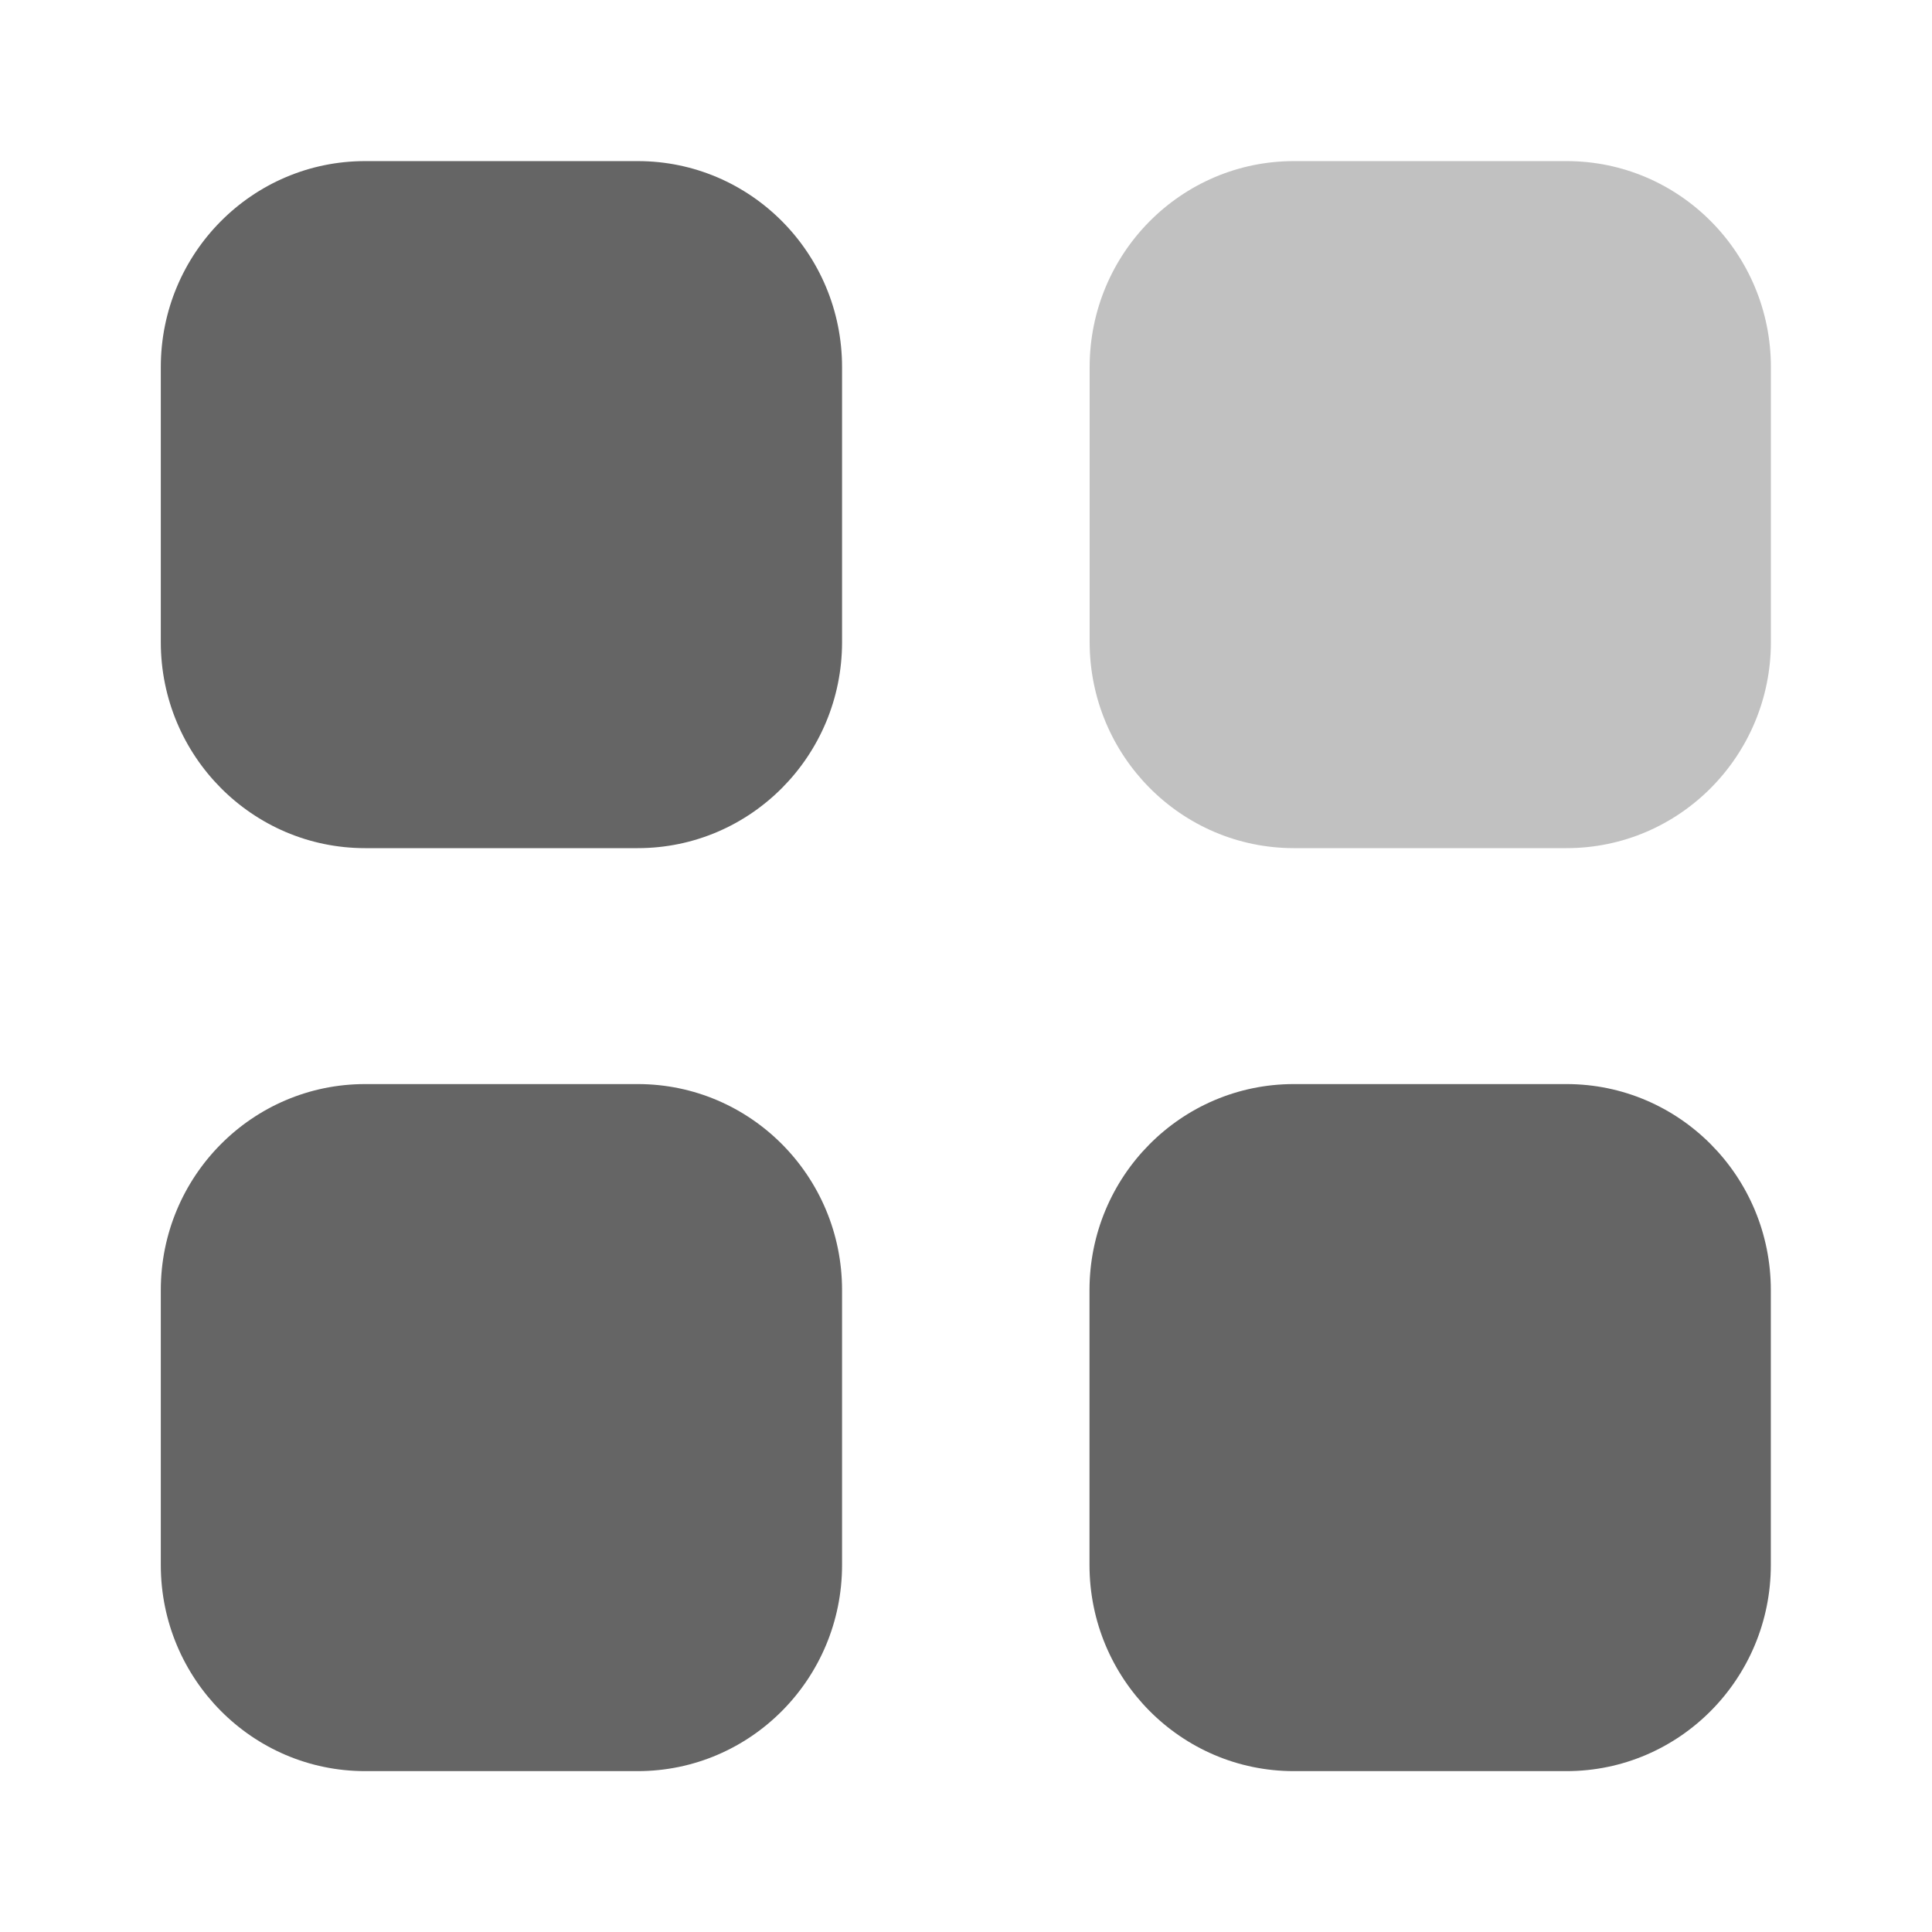
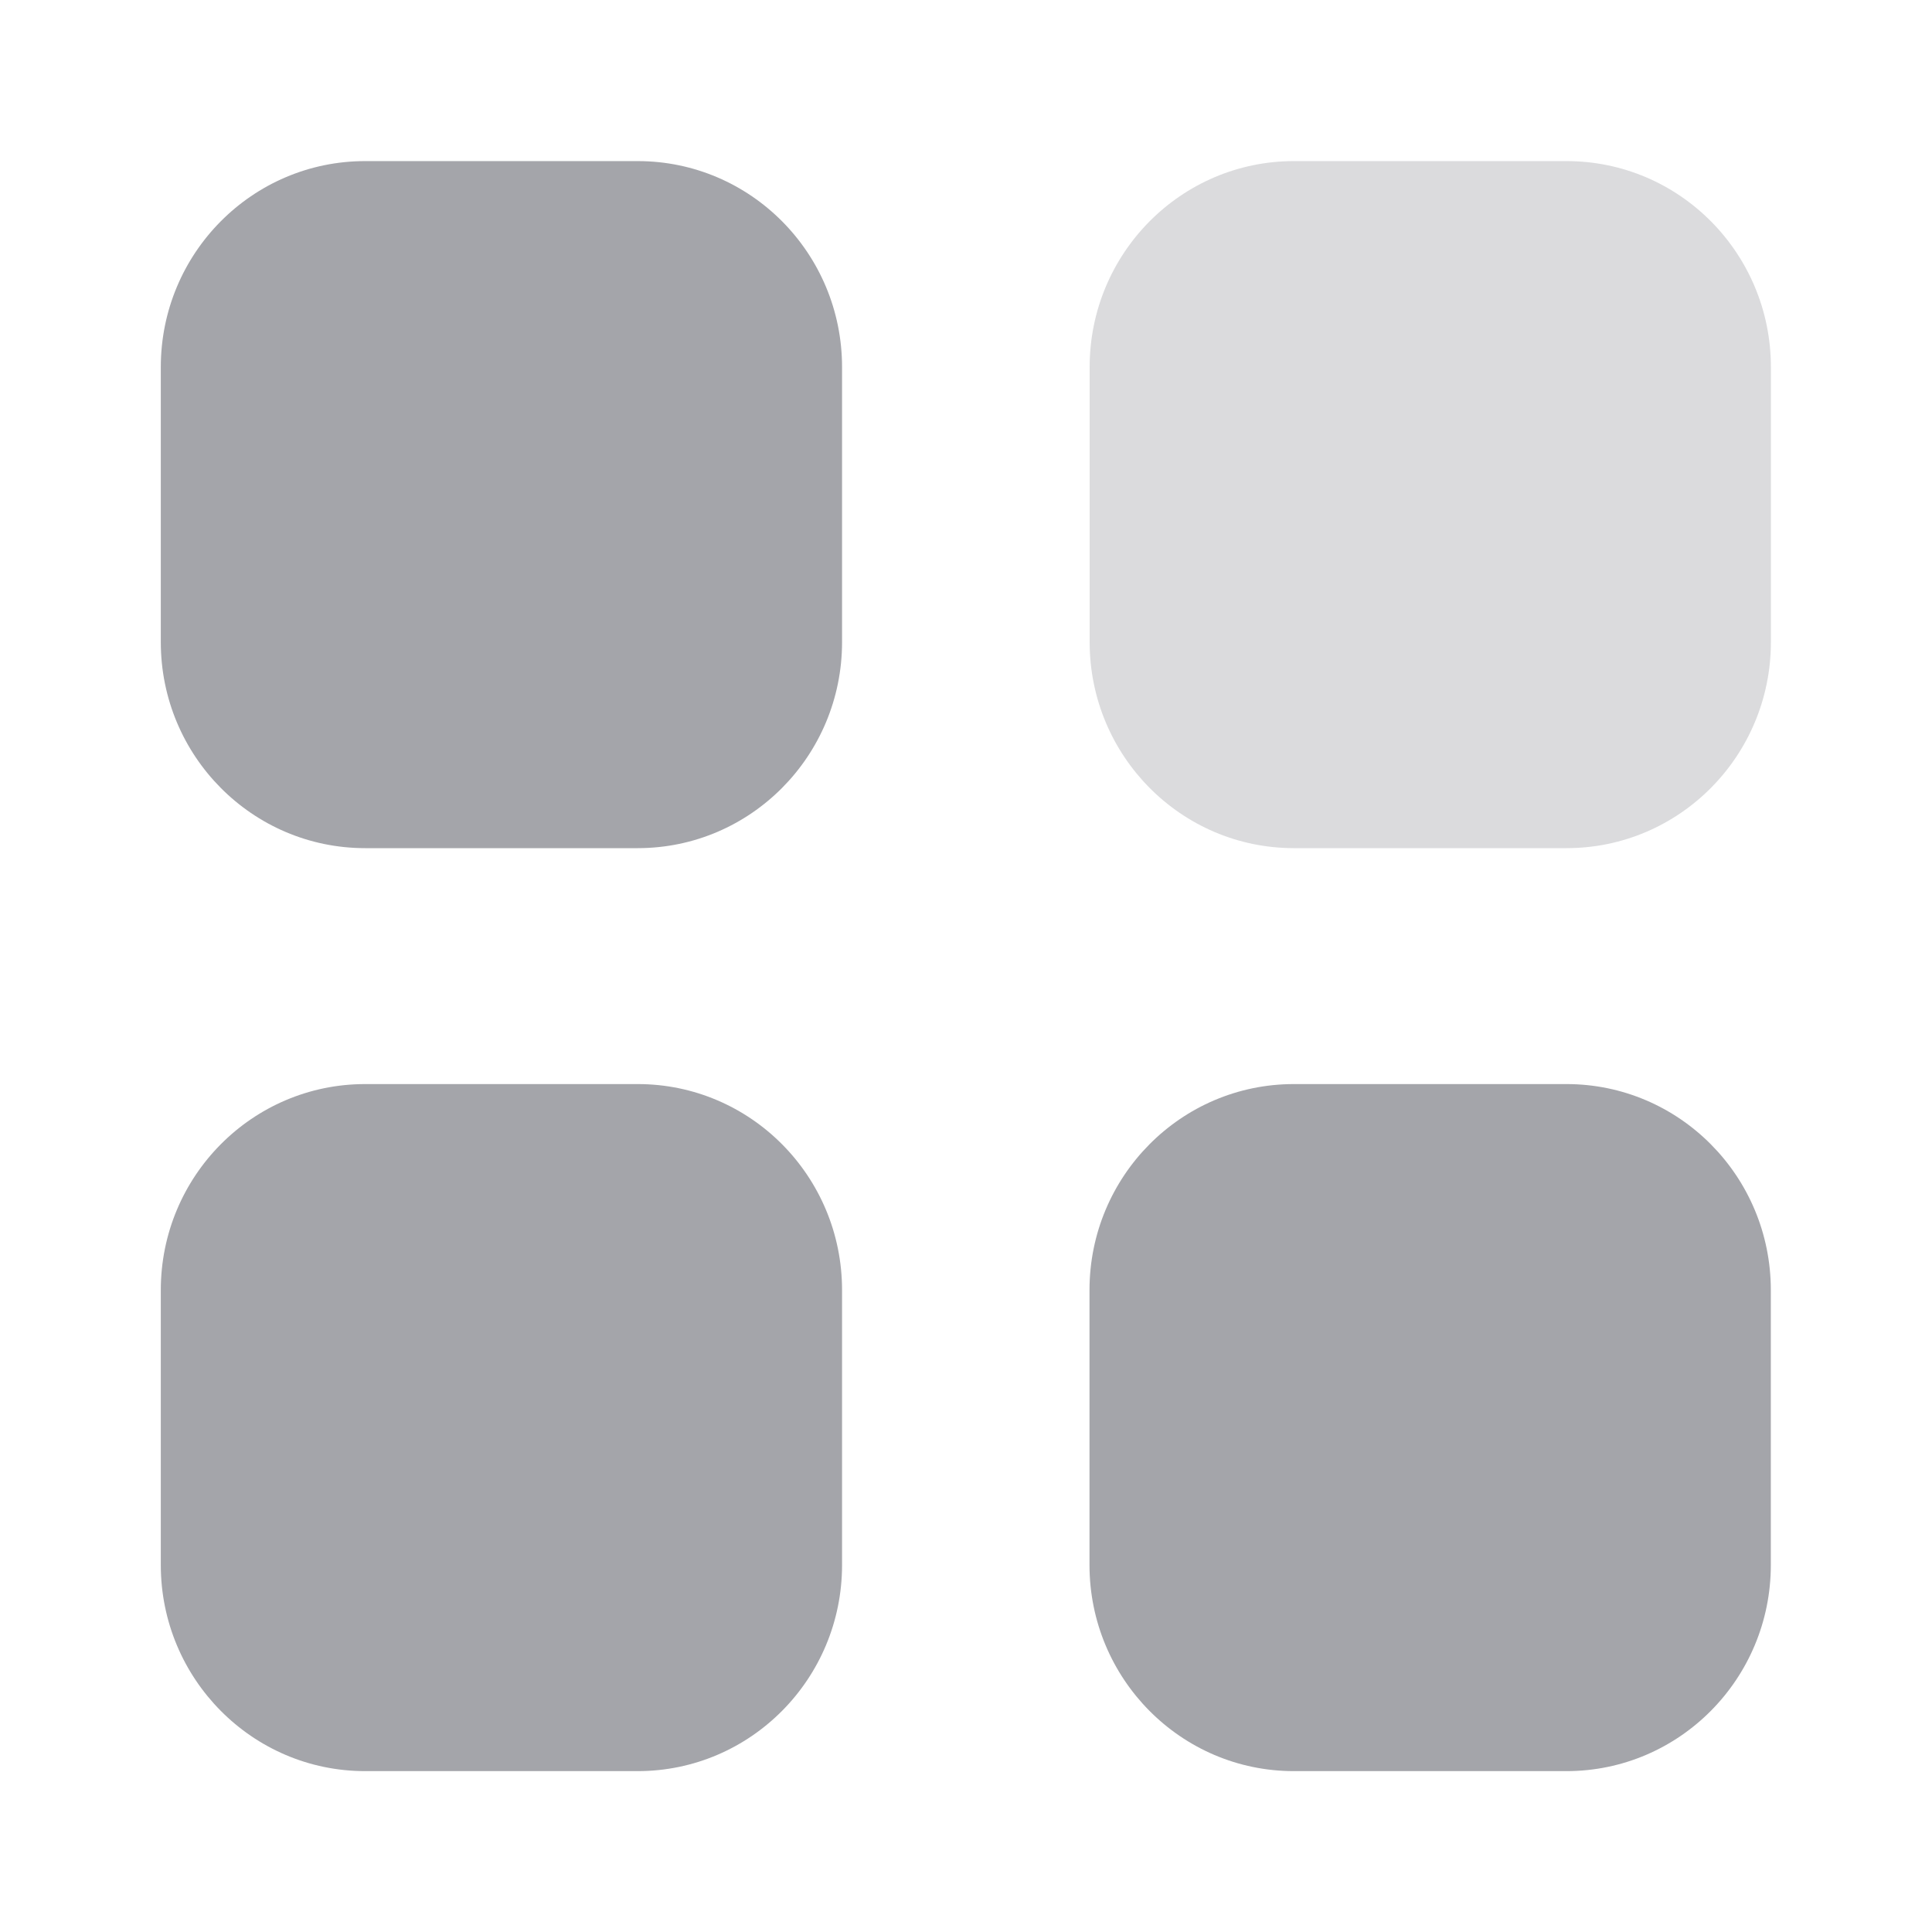
<svg xmlns="http://www.w3.org/2000/svg" width="26" height="26" viewBox="0 0 26 26" fill="none">
  <g id="Iconly/Bulk/Category">
    <g id="Category">
-       <path id="Fill 1" opacity="0.4" d="M17.414 2.168H21.082C22.601 2.168 23.832 3.409 23.832 4.941V8.64C23.832 10.172 22.601 11.414 21.082 11.414H17.414C15.895 11.414 14.664 10.172 14.664 8.64V4.941C14.664 3.409 15.895 2.168 17.414 2.168Z" fill="#656565" />
-       <path id="Combined Shape" d="M8.582 14.589C10.101 14.589 11.332 15.83 11.332 17.362V21.061C11.332 22.592 10.101 23.835 8.582 23.835H4.914C3.395 23.835 2.164 22.592 2.164 21.061V17.362C2.164 15.83 3.395 14.589 4.914 14.589H8.582ZM21.081 14.589C22.6 14.589 23.831 15.831 23.831 17.362V21.061C23.831 22.592 22.6 23.835 21.081 23.835H17.412C15.893 23.835 14.662 22.592 14.662 21.061V17.362C14.662 15.831 15.893 14.589 17.412 14.589H21.081ZM8.582 2.168C10.101 2.168 11.332 3.409 11.332 4.941V8.641C11.332 10.172 10.101 11.414 8.582 11.414H4.914C3.395 11.414 2.164 10.172 2.164 8.641V4.941C2.164 3.409 3.395 2.168 4.914 2.168H8.582Z" fill="#656565" />
+       <path id="Fill 1" opacity="0.4" d="M17.414 2.168H21.082C22.601 2.168 23.832 3.409 23.832 4.941V8.64C23.832 10.172 22.601 11.414 21.082 11.414H17.414C15.895 11.414 14.664 10.172 14.664 8.64V4.941C14.664 3.409 15.895 2.168 17.414 2.168Z" fill="#a4a5aa" />
+       <path id="Combined Shape" d="M8.582 14.589C10.101 14.589 11.332 15.83 11.332 17.362V21.061C11.332 22.592 10.101 23.835 8.582 23.835H4.914C3.395 23.835 2.164 22.592 2.164 21.061V17.362C2.164 15.83 3.395 14.589 4.914 14.589H8.582ZM21.081 14.589C22.6 14.589 23.831 15.831 23.831 17.362V21.061C23.831 22.592 22.6 23.835 21.081 23.835H17.412C15.893 23.835 14.662 22.592 14.662 21.061V17.362C14.662 15.831 15.893 14.589 17.412 14.589H21.081ZM8.582 2.168C10.101 2.168 11.332 3.409 11.332 4.941V8.641C11.332 10.172 10.101 11.414 8.582 11.414H4.914C3.395 11.414 2.164 10.172 2.164 8.641V4.941C2.164 3.409 3.395 2.168 4.914 2.168H8.582Z" fill="#a4a5aa" />
    </g>
  </g>
</svg>
